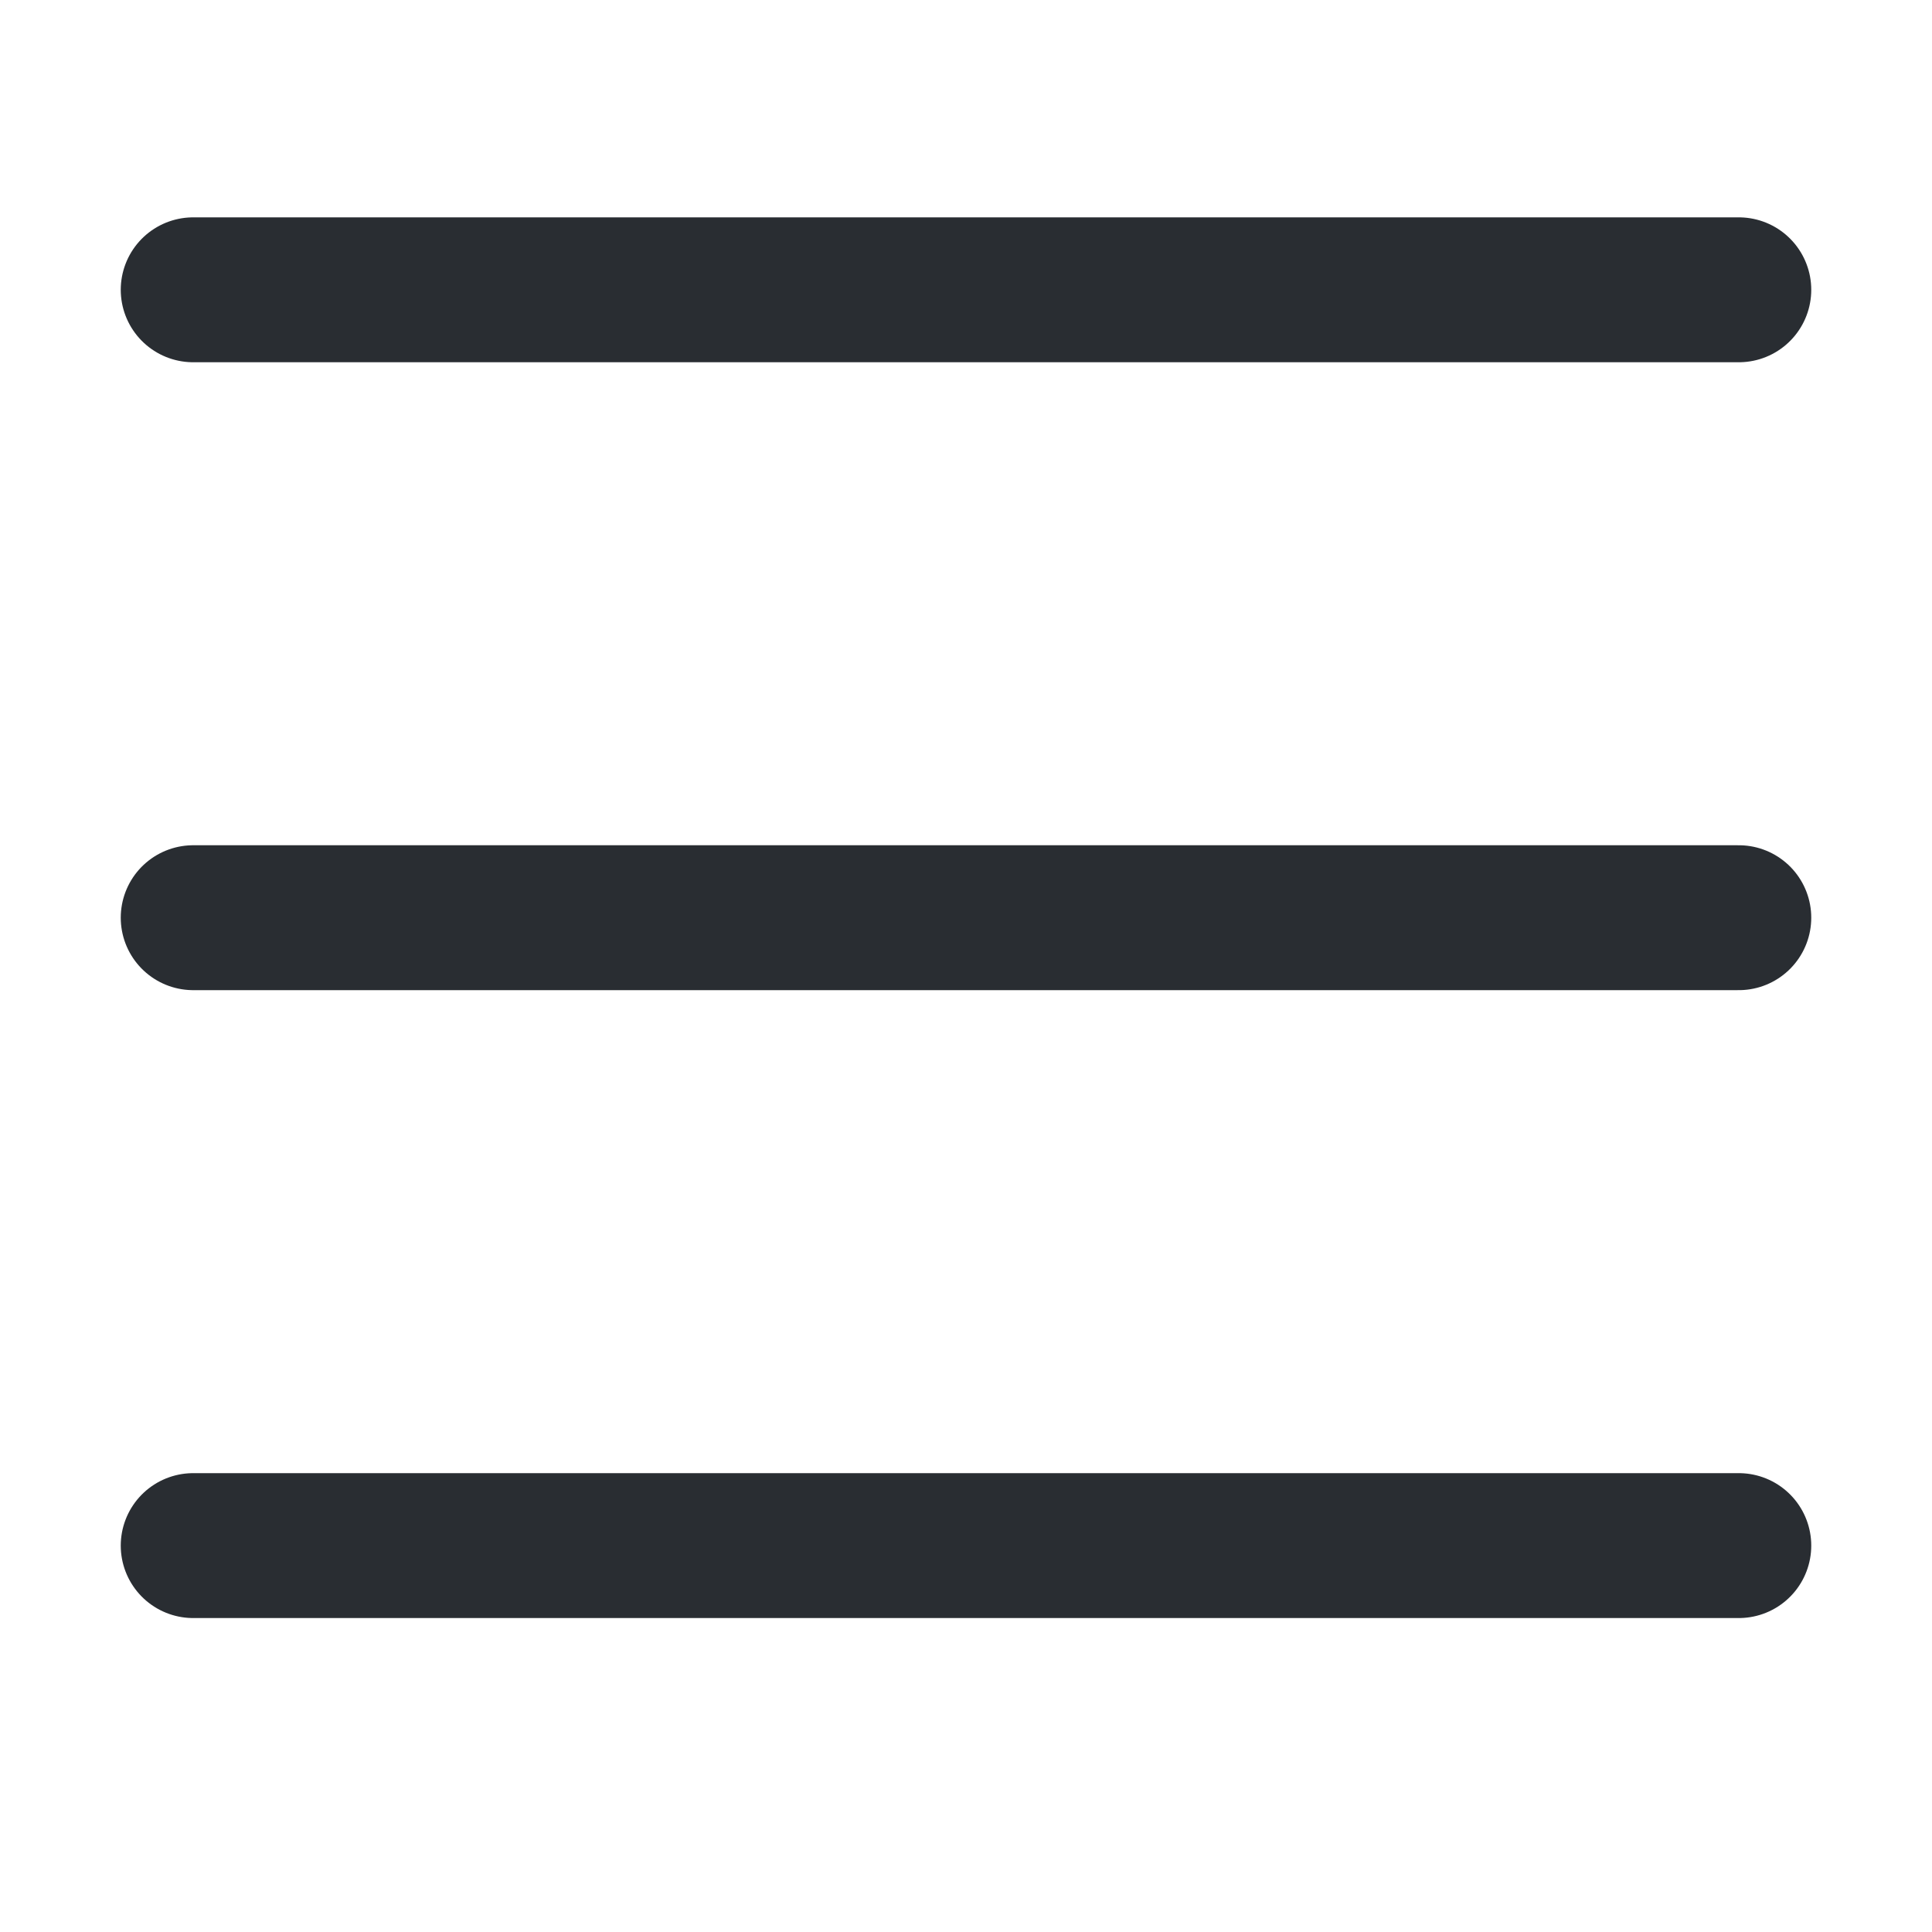
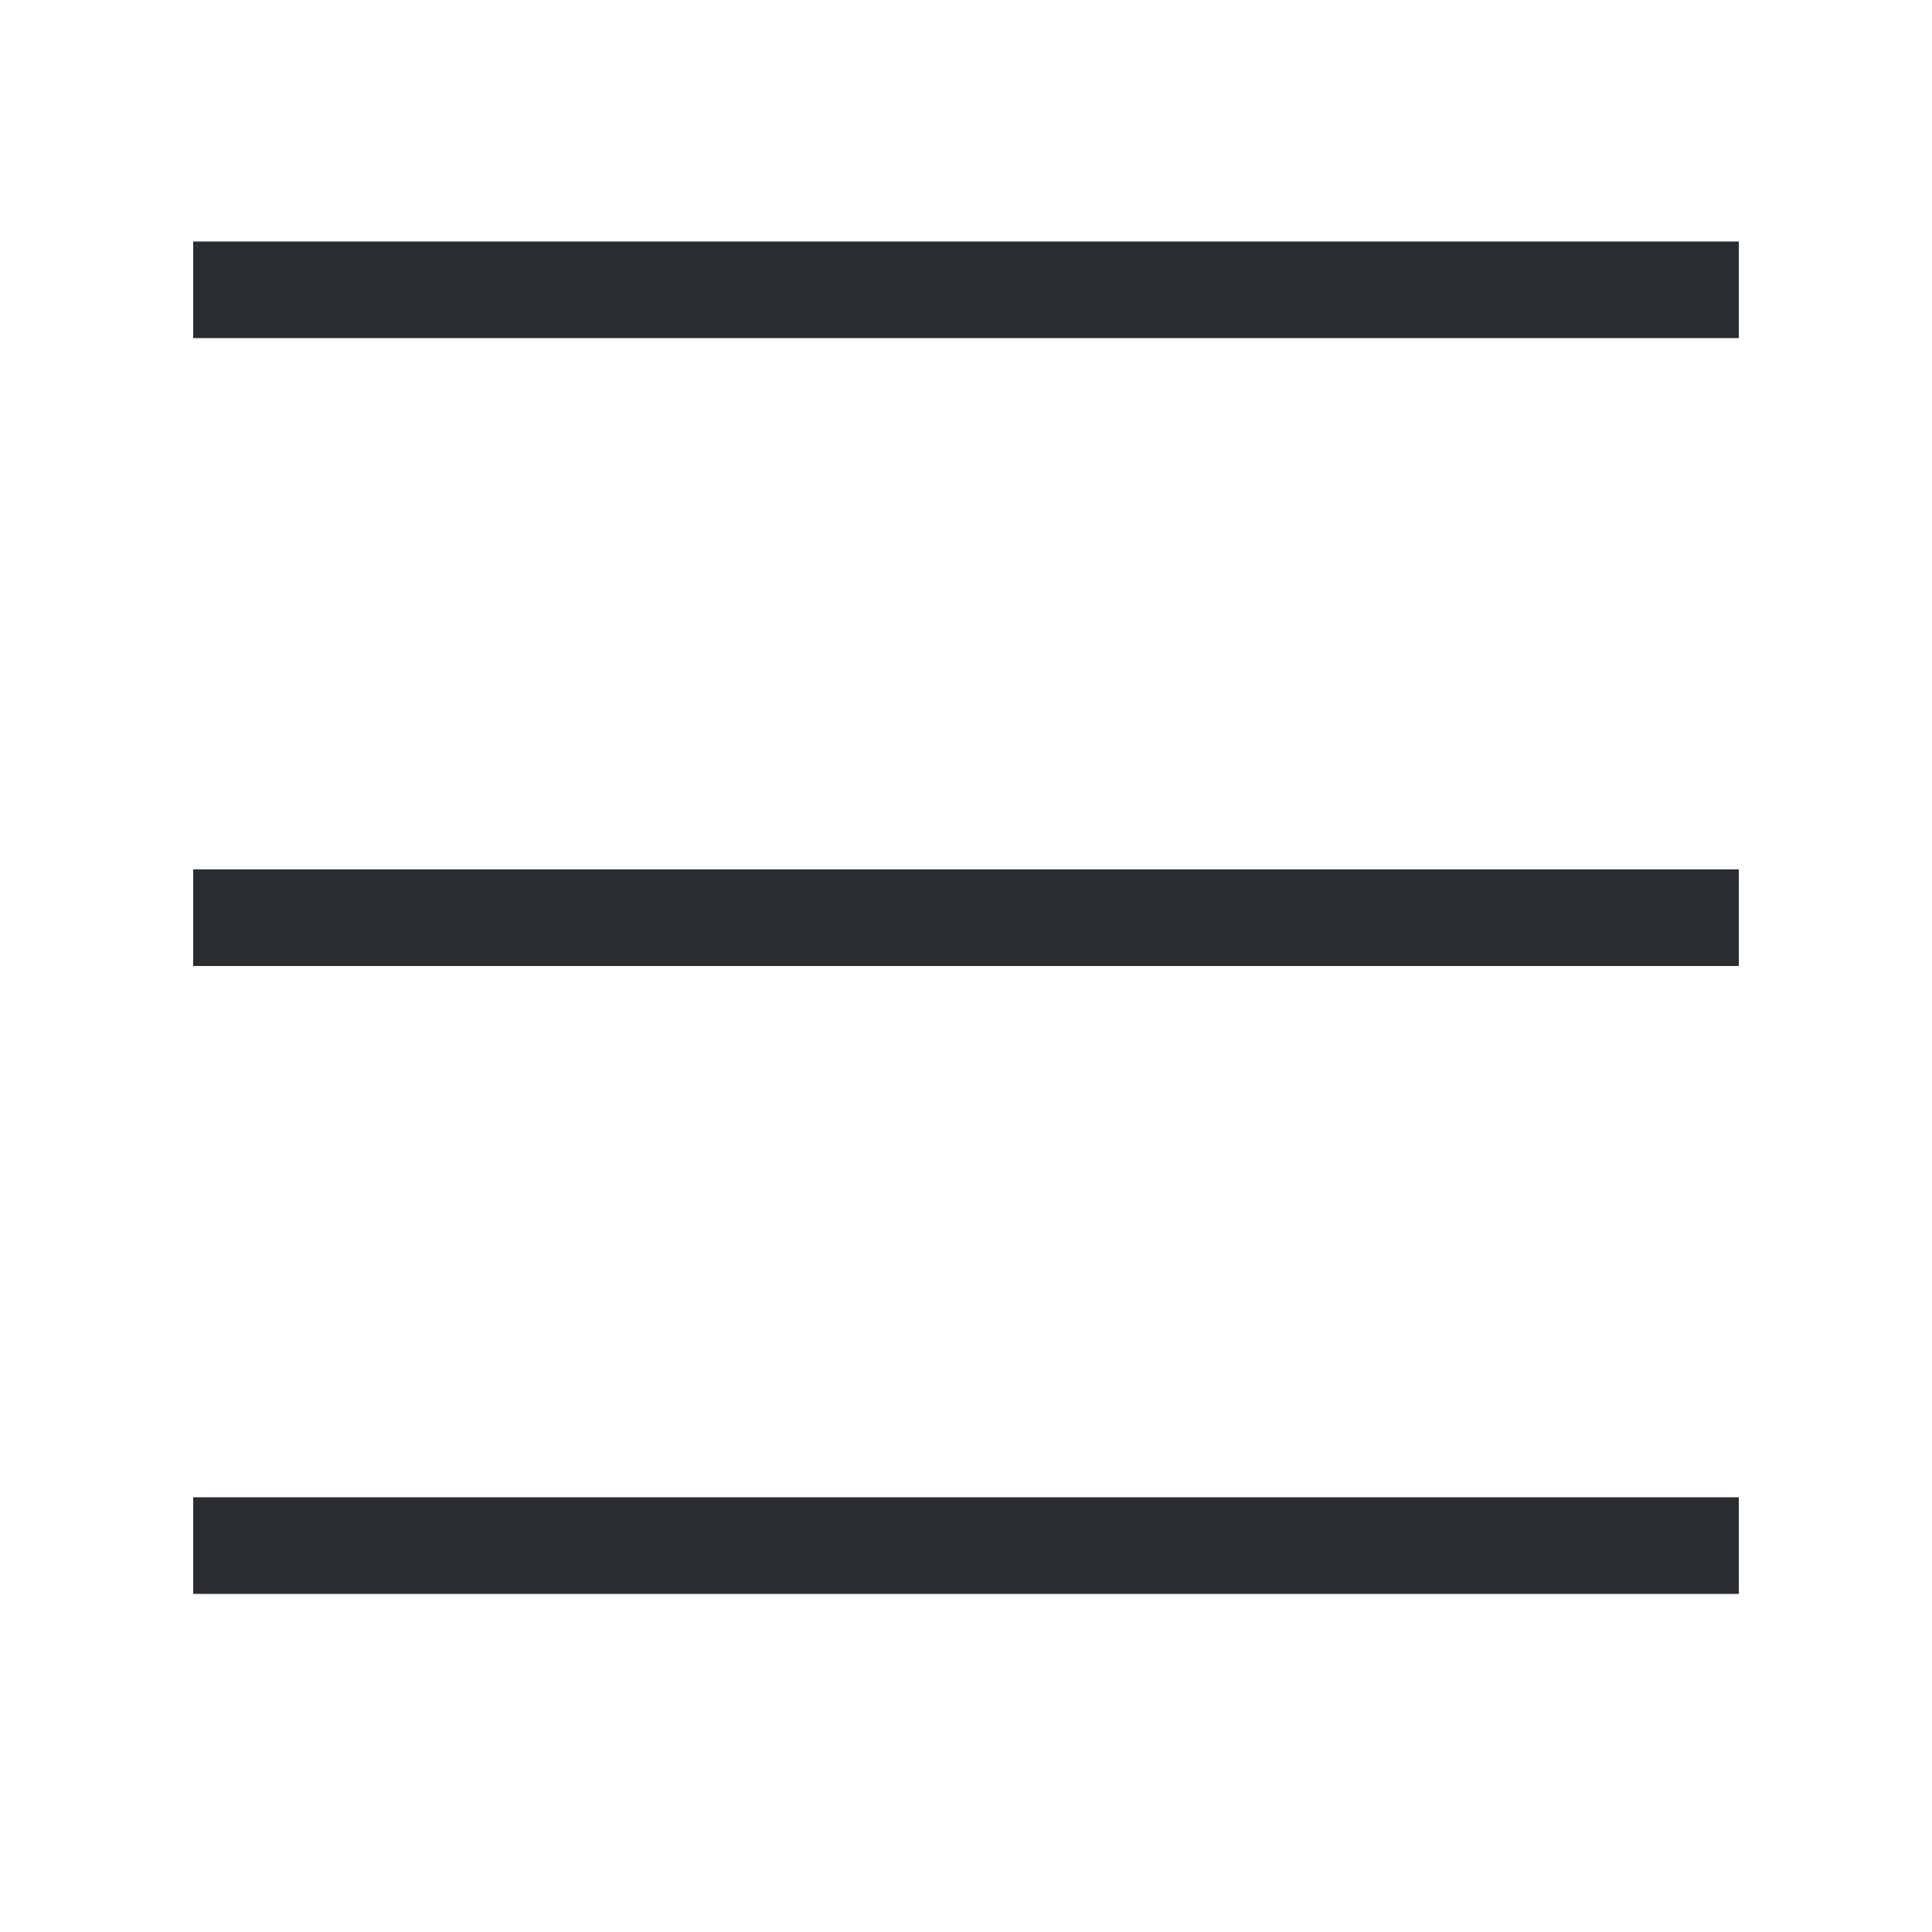
<svg xmlns="http://www.w3.org/2000/svg" width="20" height="20" viewBox="0 0 20 20" fill="none">
-   <path d="M2 9.5L18 9.5" stroke="#292D32" stroke-width="1.5" stroke-linecap="round" />
-   <path d="M2 16L18 16" stroke="#292D32" stroke-width="1.5" stroke-linecap="round" />
-   <path d="M2 3L18 3" stroke="#292D32" stroke-width="1.5" stroke-linecap="round" />
+   <path d="M2 9.5L18 9.5" stroke="#292D32" strokeWidth="1.5" strokeLinecap="round" />
+   <path d="M2 16L18 16" stroke="#292D32" strokeWidth="1.5" strokeLinecap="round" />
+   <path d="M2 3L18 3" stroke="#292D32" strokeWidth="1.5" strokeLinecap="round" />
</svg>
